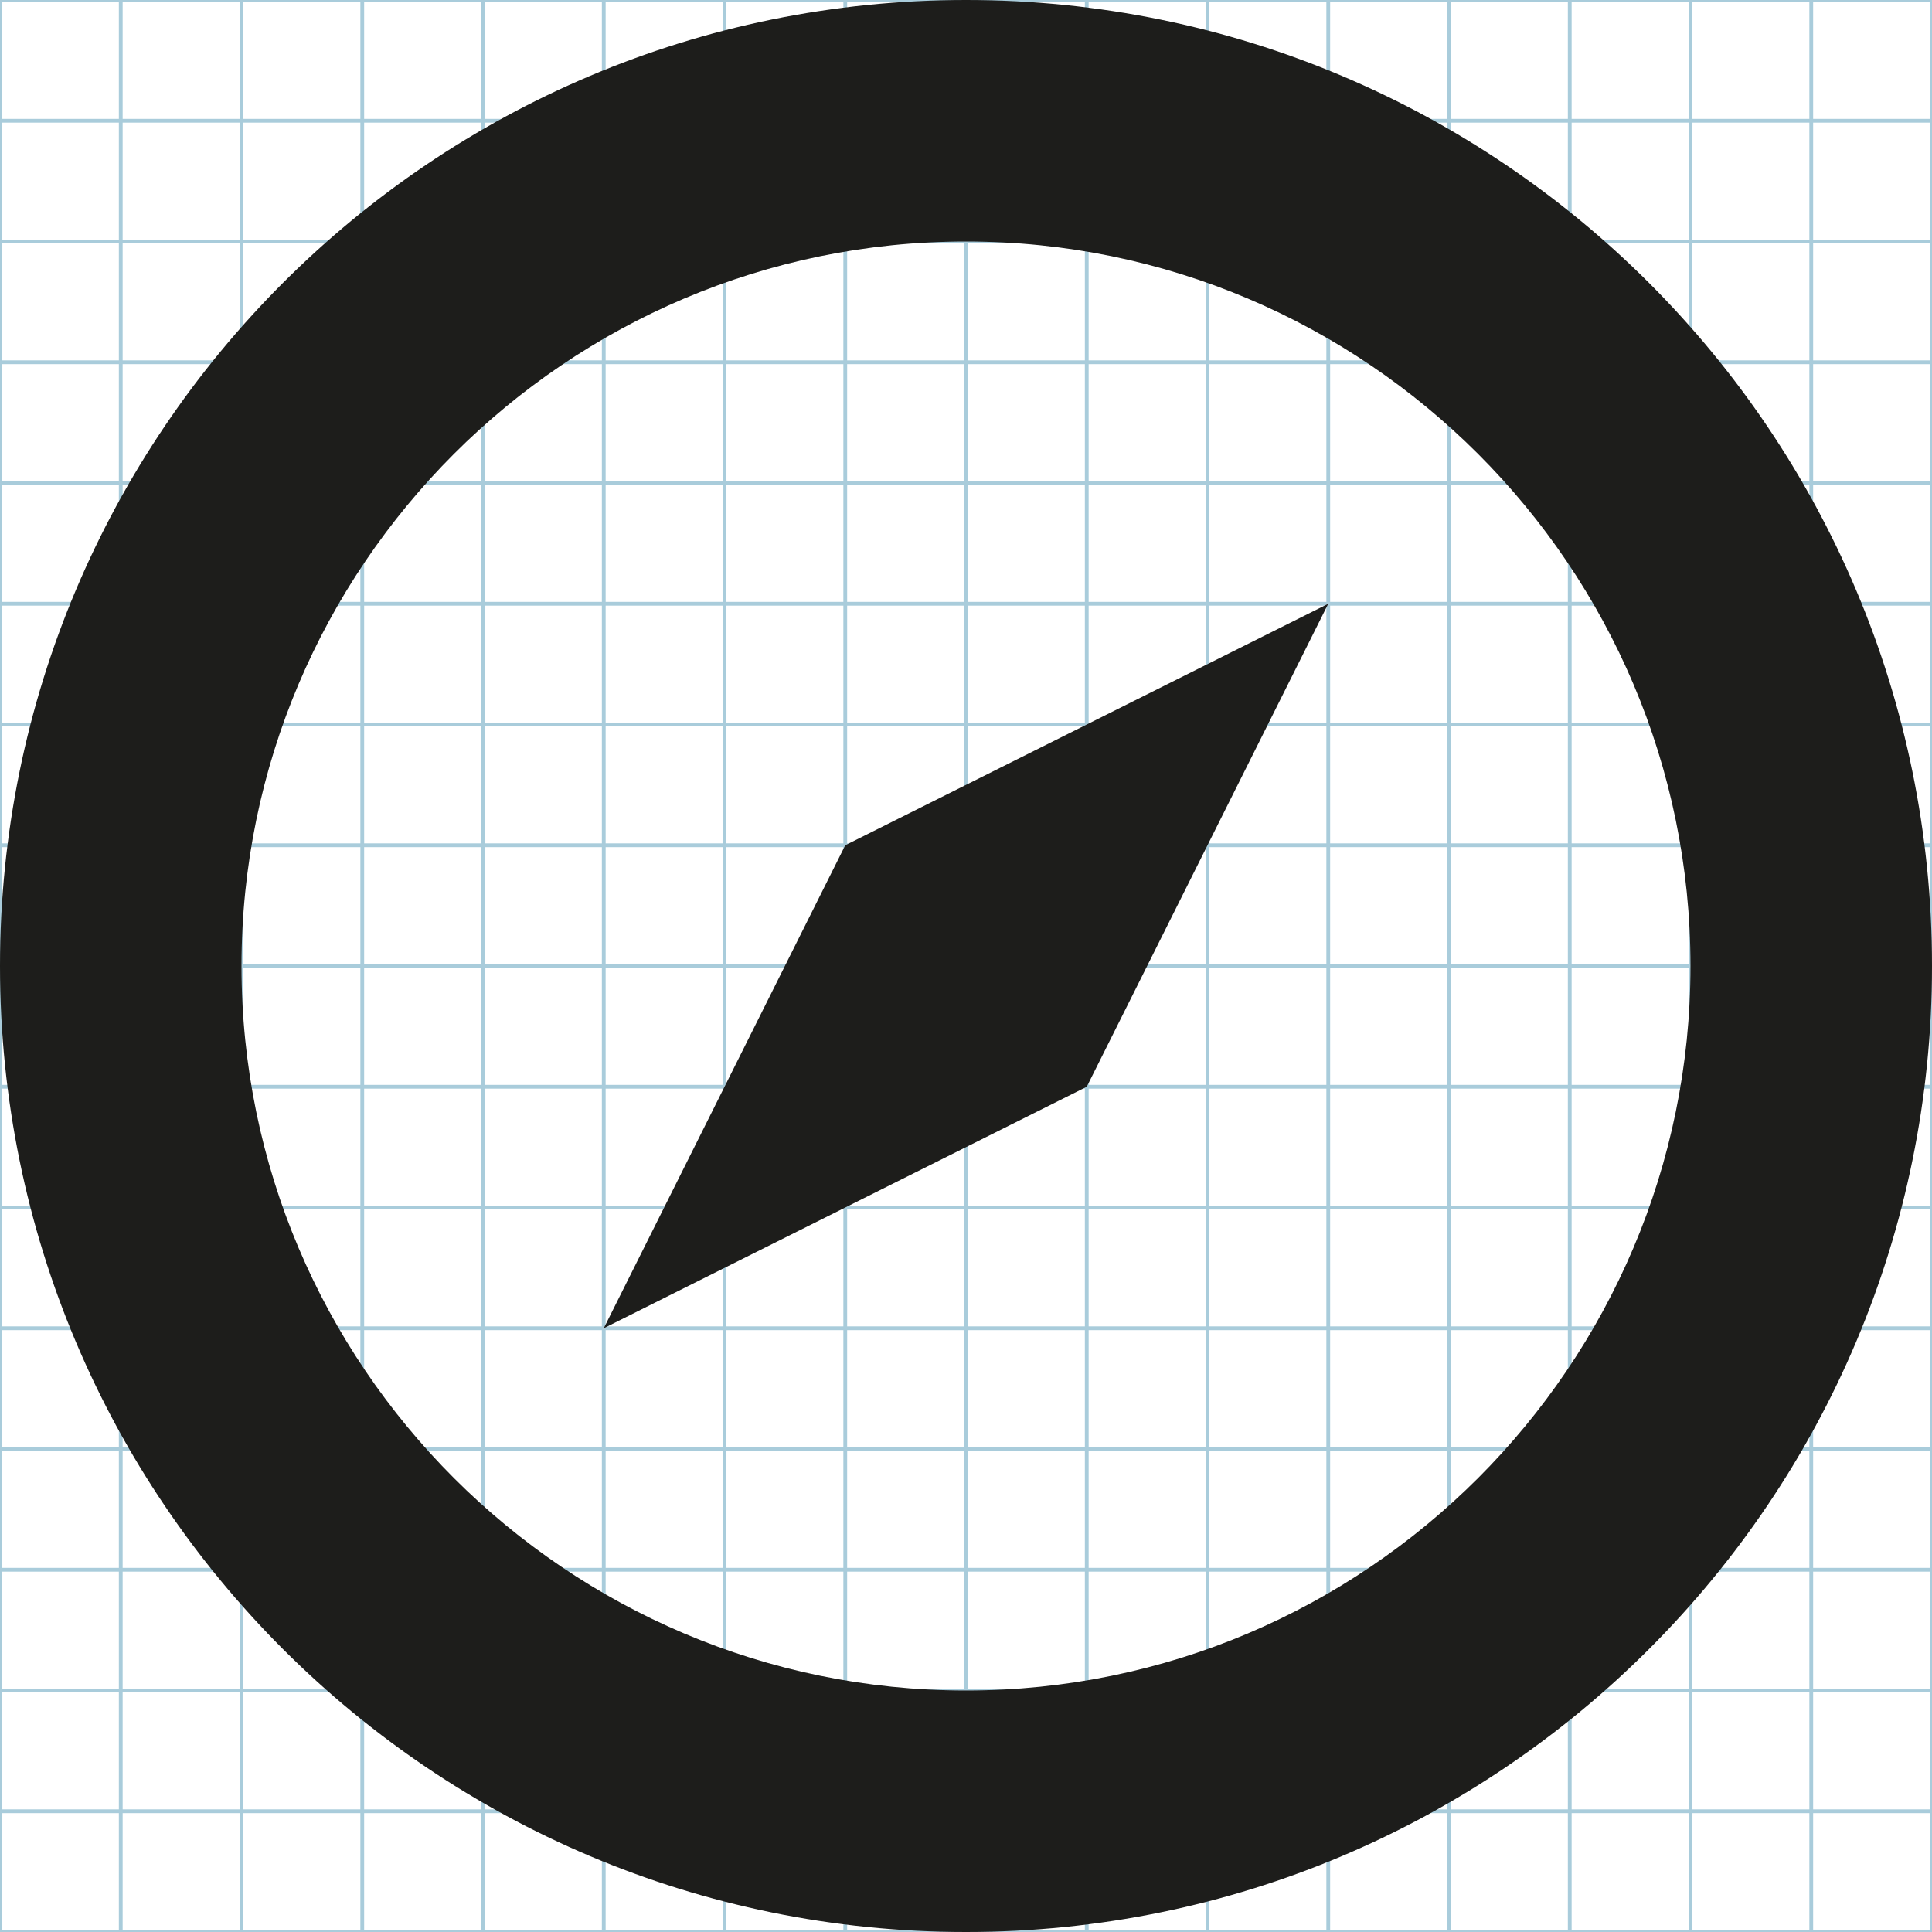
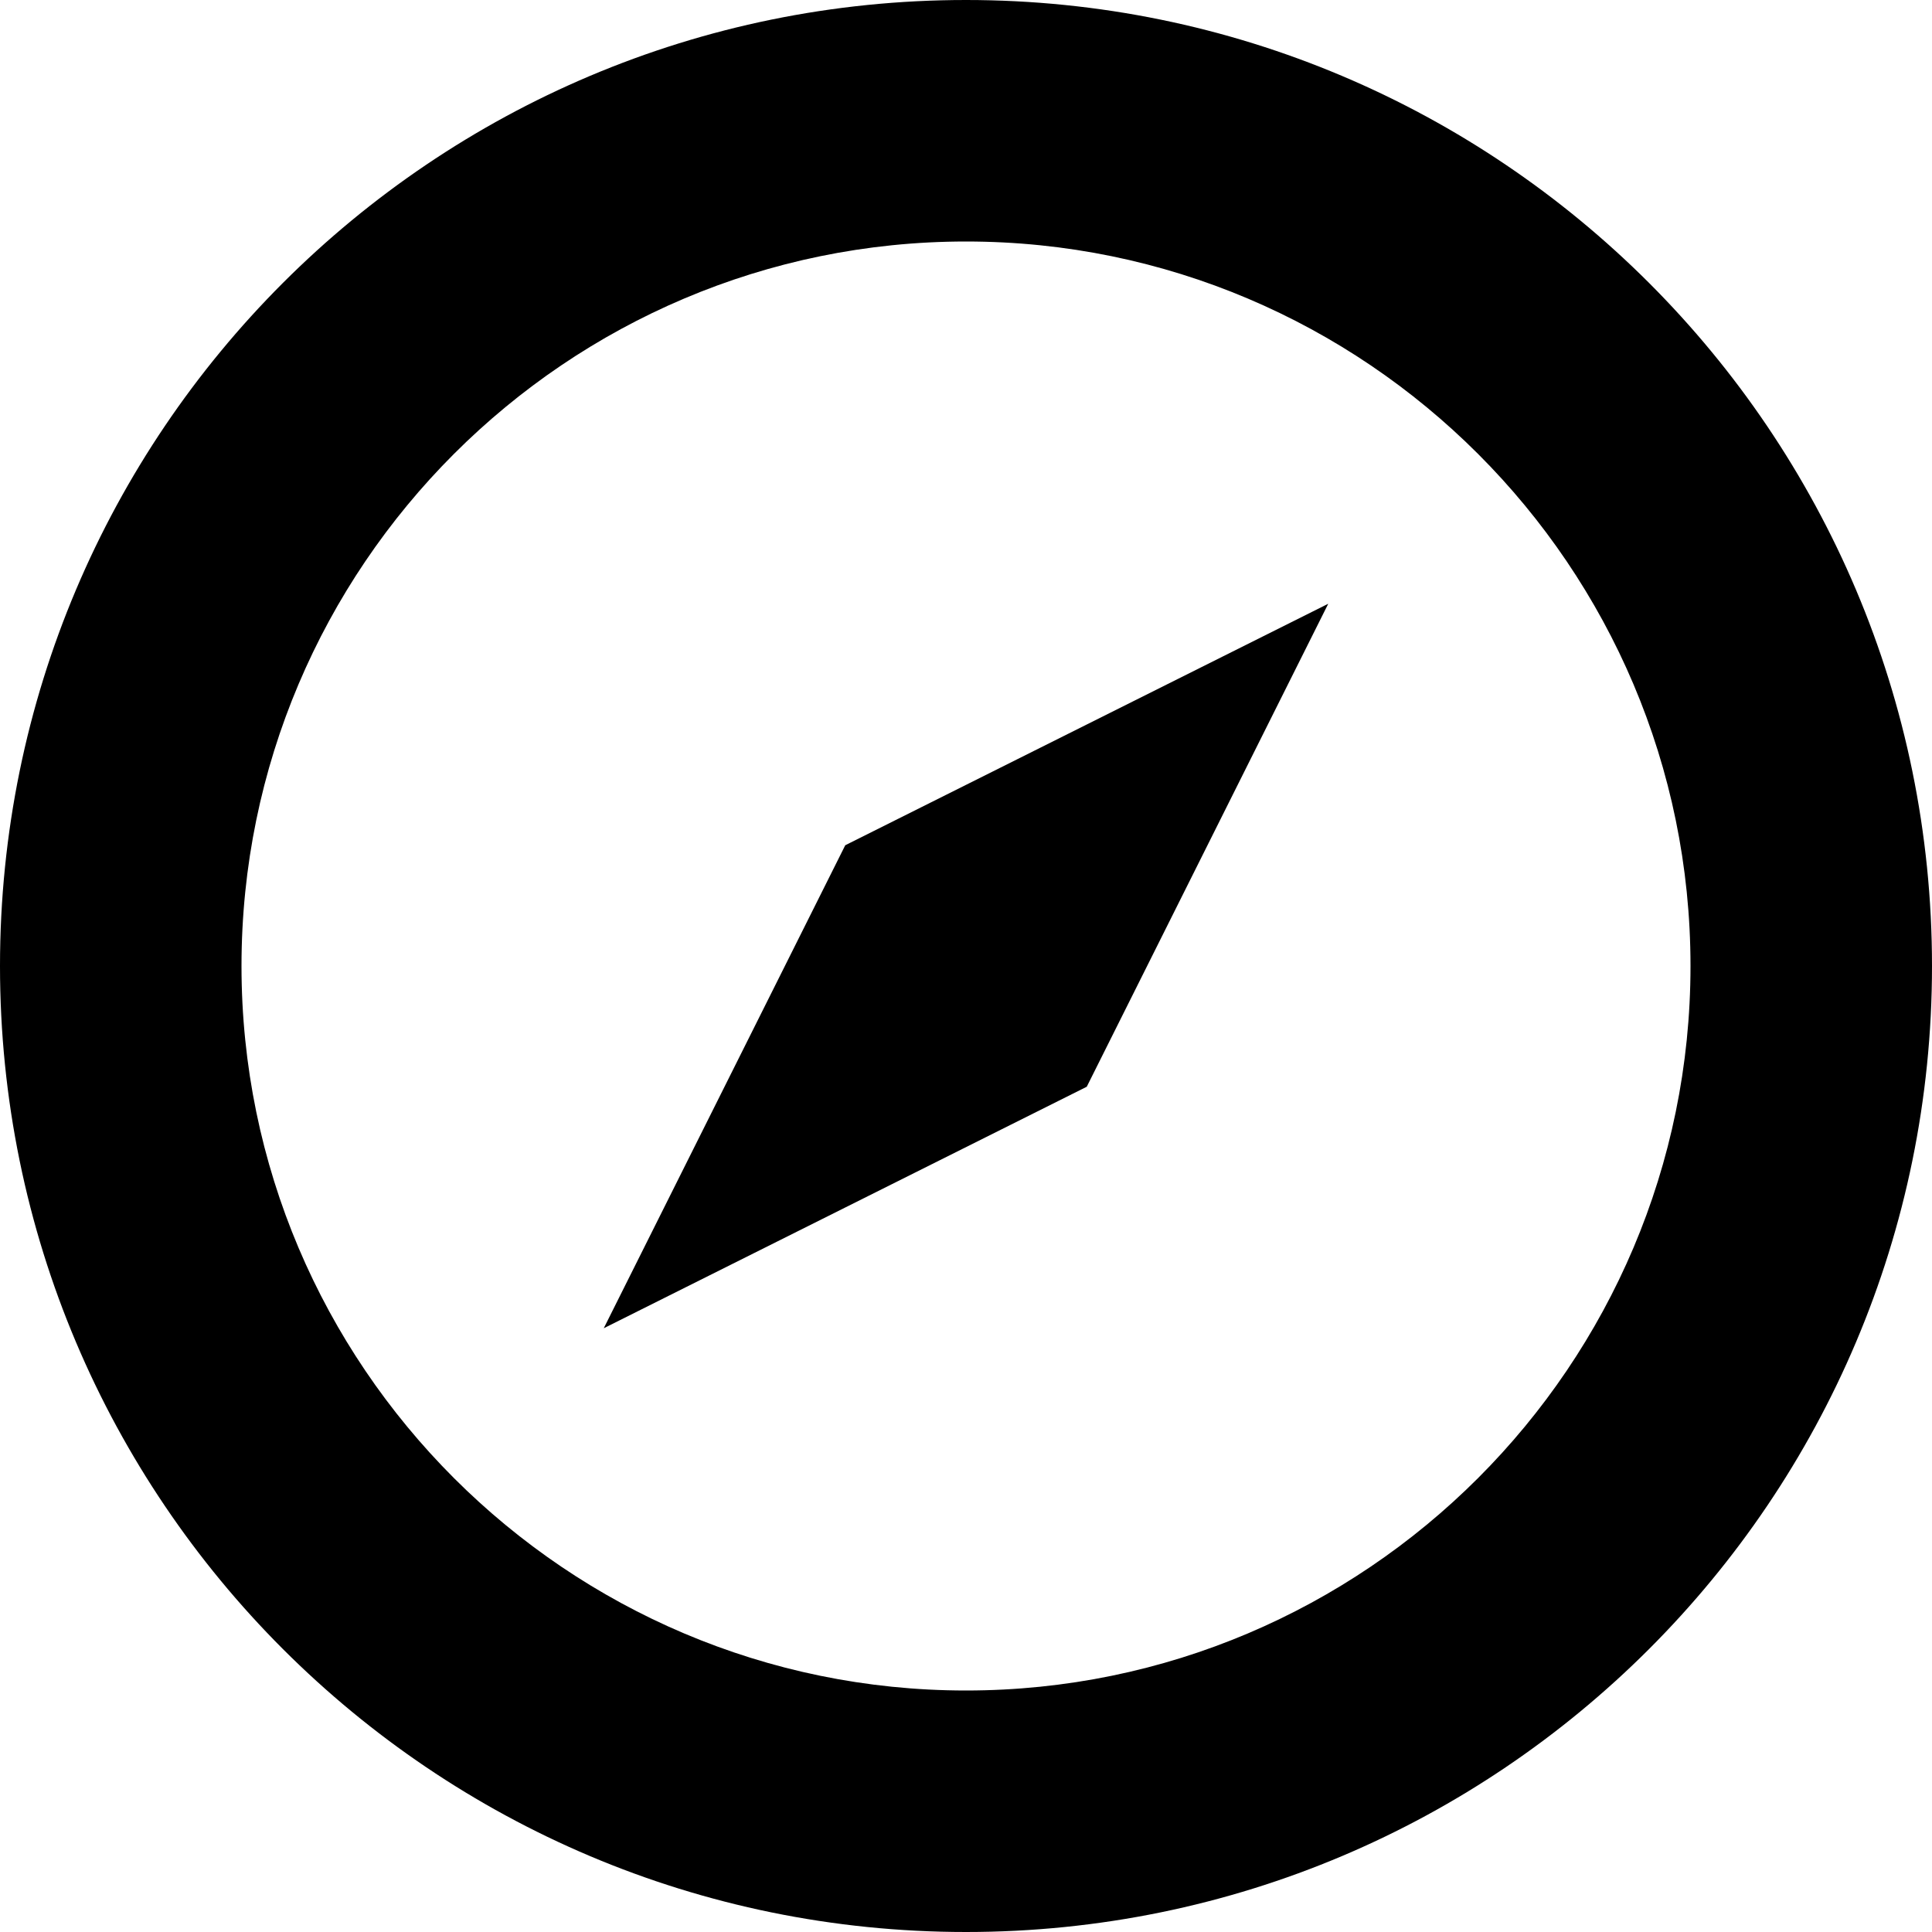
<svg xmlns="http://www.w3.org/2000/svg" version="1.1" id="Layer_1" x="0px" y="0px" width="512px" height="512px" viewBox="0 0 512 512" enable-background="new 0 0 512 512" xml:space="preserve">
-   <g id="Grid_1_">
-     <g id="Layer_1_1_">
-       <g id="Grid">
-         <g>
-           <rect fill="none" stroke="#A9CCDB" stroke-miterlimit="10" width="512" height="512" />
-           <line fill="none" stroke="#A9CCDB" stroke-miterlimit="10" x1="0" y1="480" x2="512" y2="480" />
-           <line fill="none" stroke="#A9CCDB" stroke-miterlimit="10" x1="0" y1="448" x2="512" y2="448" />
-           <line fill="none" stroke="#A9CCDB" stroke-miterlimit="10" x1="0" y1="416" x2="512" y2="416" />
-           <line fill="none" stroke="#A9CCDB" stroke-miterlimit="10" x1="0" y1="384" x2="512" y2="384" />
-           <line fill="none" stroke="#A9CCDB" stroke-miterlimit="10" x1="0" y1="352" x2="512" y2="352" />
-           <line fill="none" stroke="#A9CCDB" stroke-miterlimit="10" x1="0" y1="320" x2="512" y2="320" />
-           <line fill="none" stroke="#A9CCDB" stroke-miterlimit="10" x1="0" y1="288" x2="512" y2="288" />
-           <line fill="none" stroke="#A9CCDB" stroke-miterlimit="10" x1="0" y1="256" x2="512" y2="256" />
-           <line fill="none" stroke="#A9CCDB" stroke-miterlimit="10" x1="0" y1="224" x2="512" y2="224" />
-           <line fill="none" stroke="#A9CCDB" stroke-miterlimit="10" x1="0" y1="192" x2="512" y2="192" />
-           <line fill="none" stroke="#A9CCDB" stroke-miterlimit="10" x1="0" y1="160" x2="512" y2="160" />
-           <line fill="none" stroke="#A9CCDB" stroke-miterlimit="10" x1="0" y1="128" x2="512" y2="128" />
-           <line fill="none" stroke="#A9CCDB" stroke-miterlimit="10" x1="0" y1="96" x2="512" y2="96" />
-           <line fill="none" stroke="#A9CCDB" stroke-miterlimit="10" x1="0" y1="64" x2="512" y2="64" />
-           <line fill="none" stroke="#A9CCDB" stroke-miterlimit="10" x1="0" y1="32" x2="512" y2="32" />
-           <line fill="none" stroke="#A9CCDB" stroke-miterlimit="10" x1="480" y1="0" x2="480" y2="512" />
-           <line fill="none" stroke="#A9CCDB" stroke-miterlimit="10" x1="448" y1="0" x2="448" y2="512" />
-           <line fill="none" stroke="#A9CCDB" stroke-miterlimit="10" x1="416" y1="0" x2="416" y2="512" />
-           <line fill="none" stroke="#A9CCDB" stroke-miterlimit="10" x1="384" y1="0" x2="384" y2="512" />
-           <line fill="none" stroke="#A9CCDB" stroke-miterlimit="10" x1="352" y1="0" x2="352" y2="512" />
-           <line fill="none" stroke="#A9CCDB" stroke-miterlimit="10" x1="320" y1="0" x2="320" y2="512" />
-           <line fill="none" stroke="#A9CCDB" stroke-miterlimit="10" x1="288" y1="0" x2="288" y2="512" />
-           <line fill="none" stroke="#A9CCDB" stroke-miterlimit="10" x1="256" y1="0" x2="256" y2="512" />
-           <line fill="none" stroke="#A9CCDB" stroke-miterlimit="10" x1="224" y1="0" x2="224" y2="512" />
-           <line fill="none" stroke="#A9CCDB" stroke-miterlimit="10" x1="192" y1="0" x2="192" y2="512" />
-           <line fill="none" stroke="#A9CCDB" stroke-miterlimit="10" x1="160" y1="0" x2="160" y2="512" />
-           <line fill="none" stroke="#A9CCDB" stroke-miterlimit="10" x1="128" y1="0" x2="128" y2="512" />
-           <line fill="none" stroke="#A9CCDB" stroke-miterlimit="10" x1="96" y1="0" x2="96" y2="512" />
-           <line fill="none" stroke="#A9CCDB" stroke-miterlimit="10" x1="64" y1="0" x2="64" y2="512" />
-           <line fill="none" stroke="#A9CCDB" stroke-miterlimit="10" x1="32" y1="0" x2="32" y2="512" />
-         </g>
-       </g>
-     </g>
-   </g>
  <g>
    <g>
-       <path fill="#1D1D1B" d="M256,0C114.604,0,0,114.604,0,256c0,141.375,114.604,256,256,256c141.375,0,256-114.625,256-256    C512,114.604,397.375,0,256,0z M256,448c-105.875,0-192-86.125-192-192S150.125,64,256,64s192,86.125,192,192S361.875,448,256,448    z M160,352l128-64l64-128l-128,64L160,352z" />
+       <path d="M256,0C114.604,0,0,114.604,0,256c0,141.375,114.604,256,256,256c141.375,0,256-114.625,256-256    C512,114.604,397.375,0,256,0z M256,448c-105.875,0-192-86.125-192-192S150.125,64,256,64s192,86.125,192,192S361.875,448,256,448    z M160,352l128-64l64-128l-128,64L160,352z" />
    </g>
  </g>
</svg>
